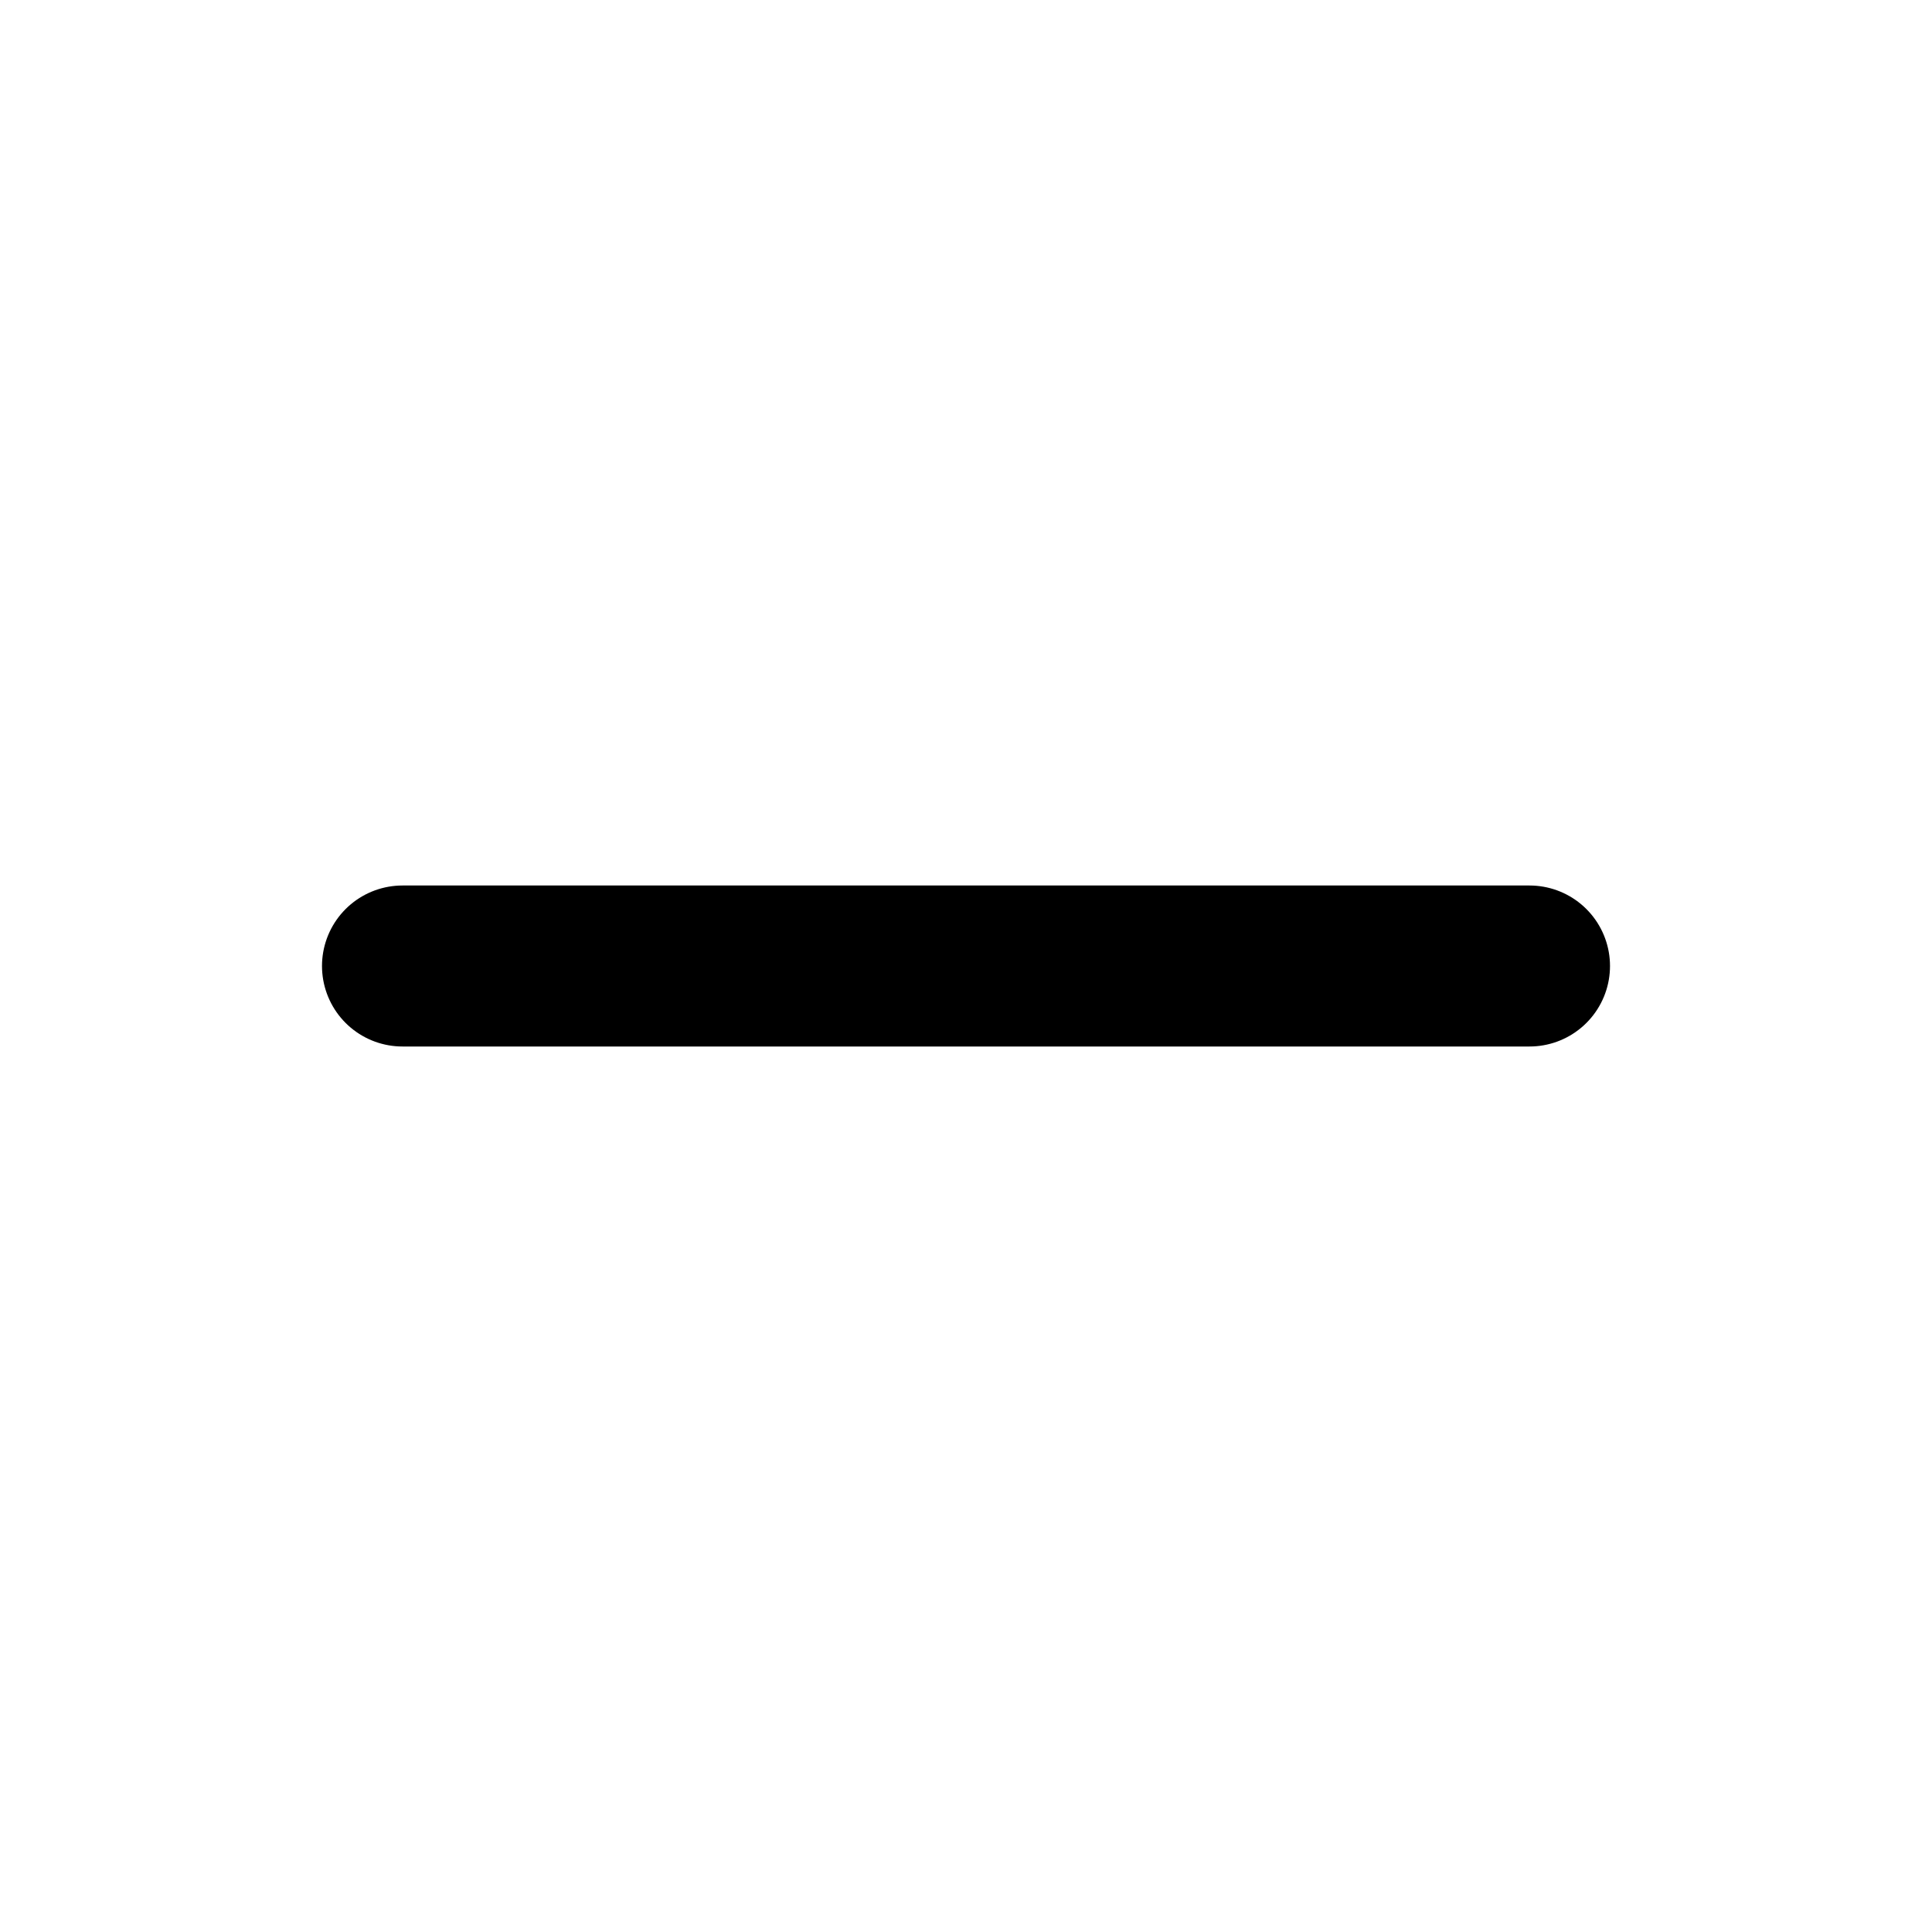
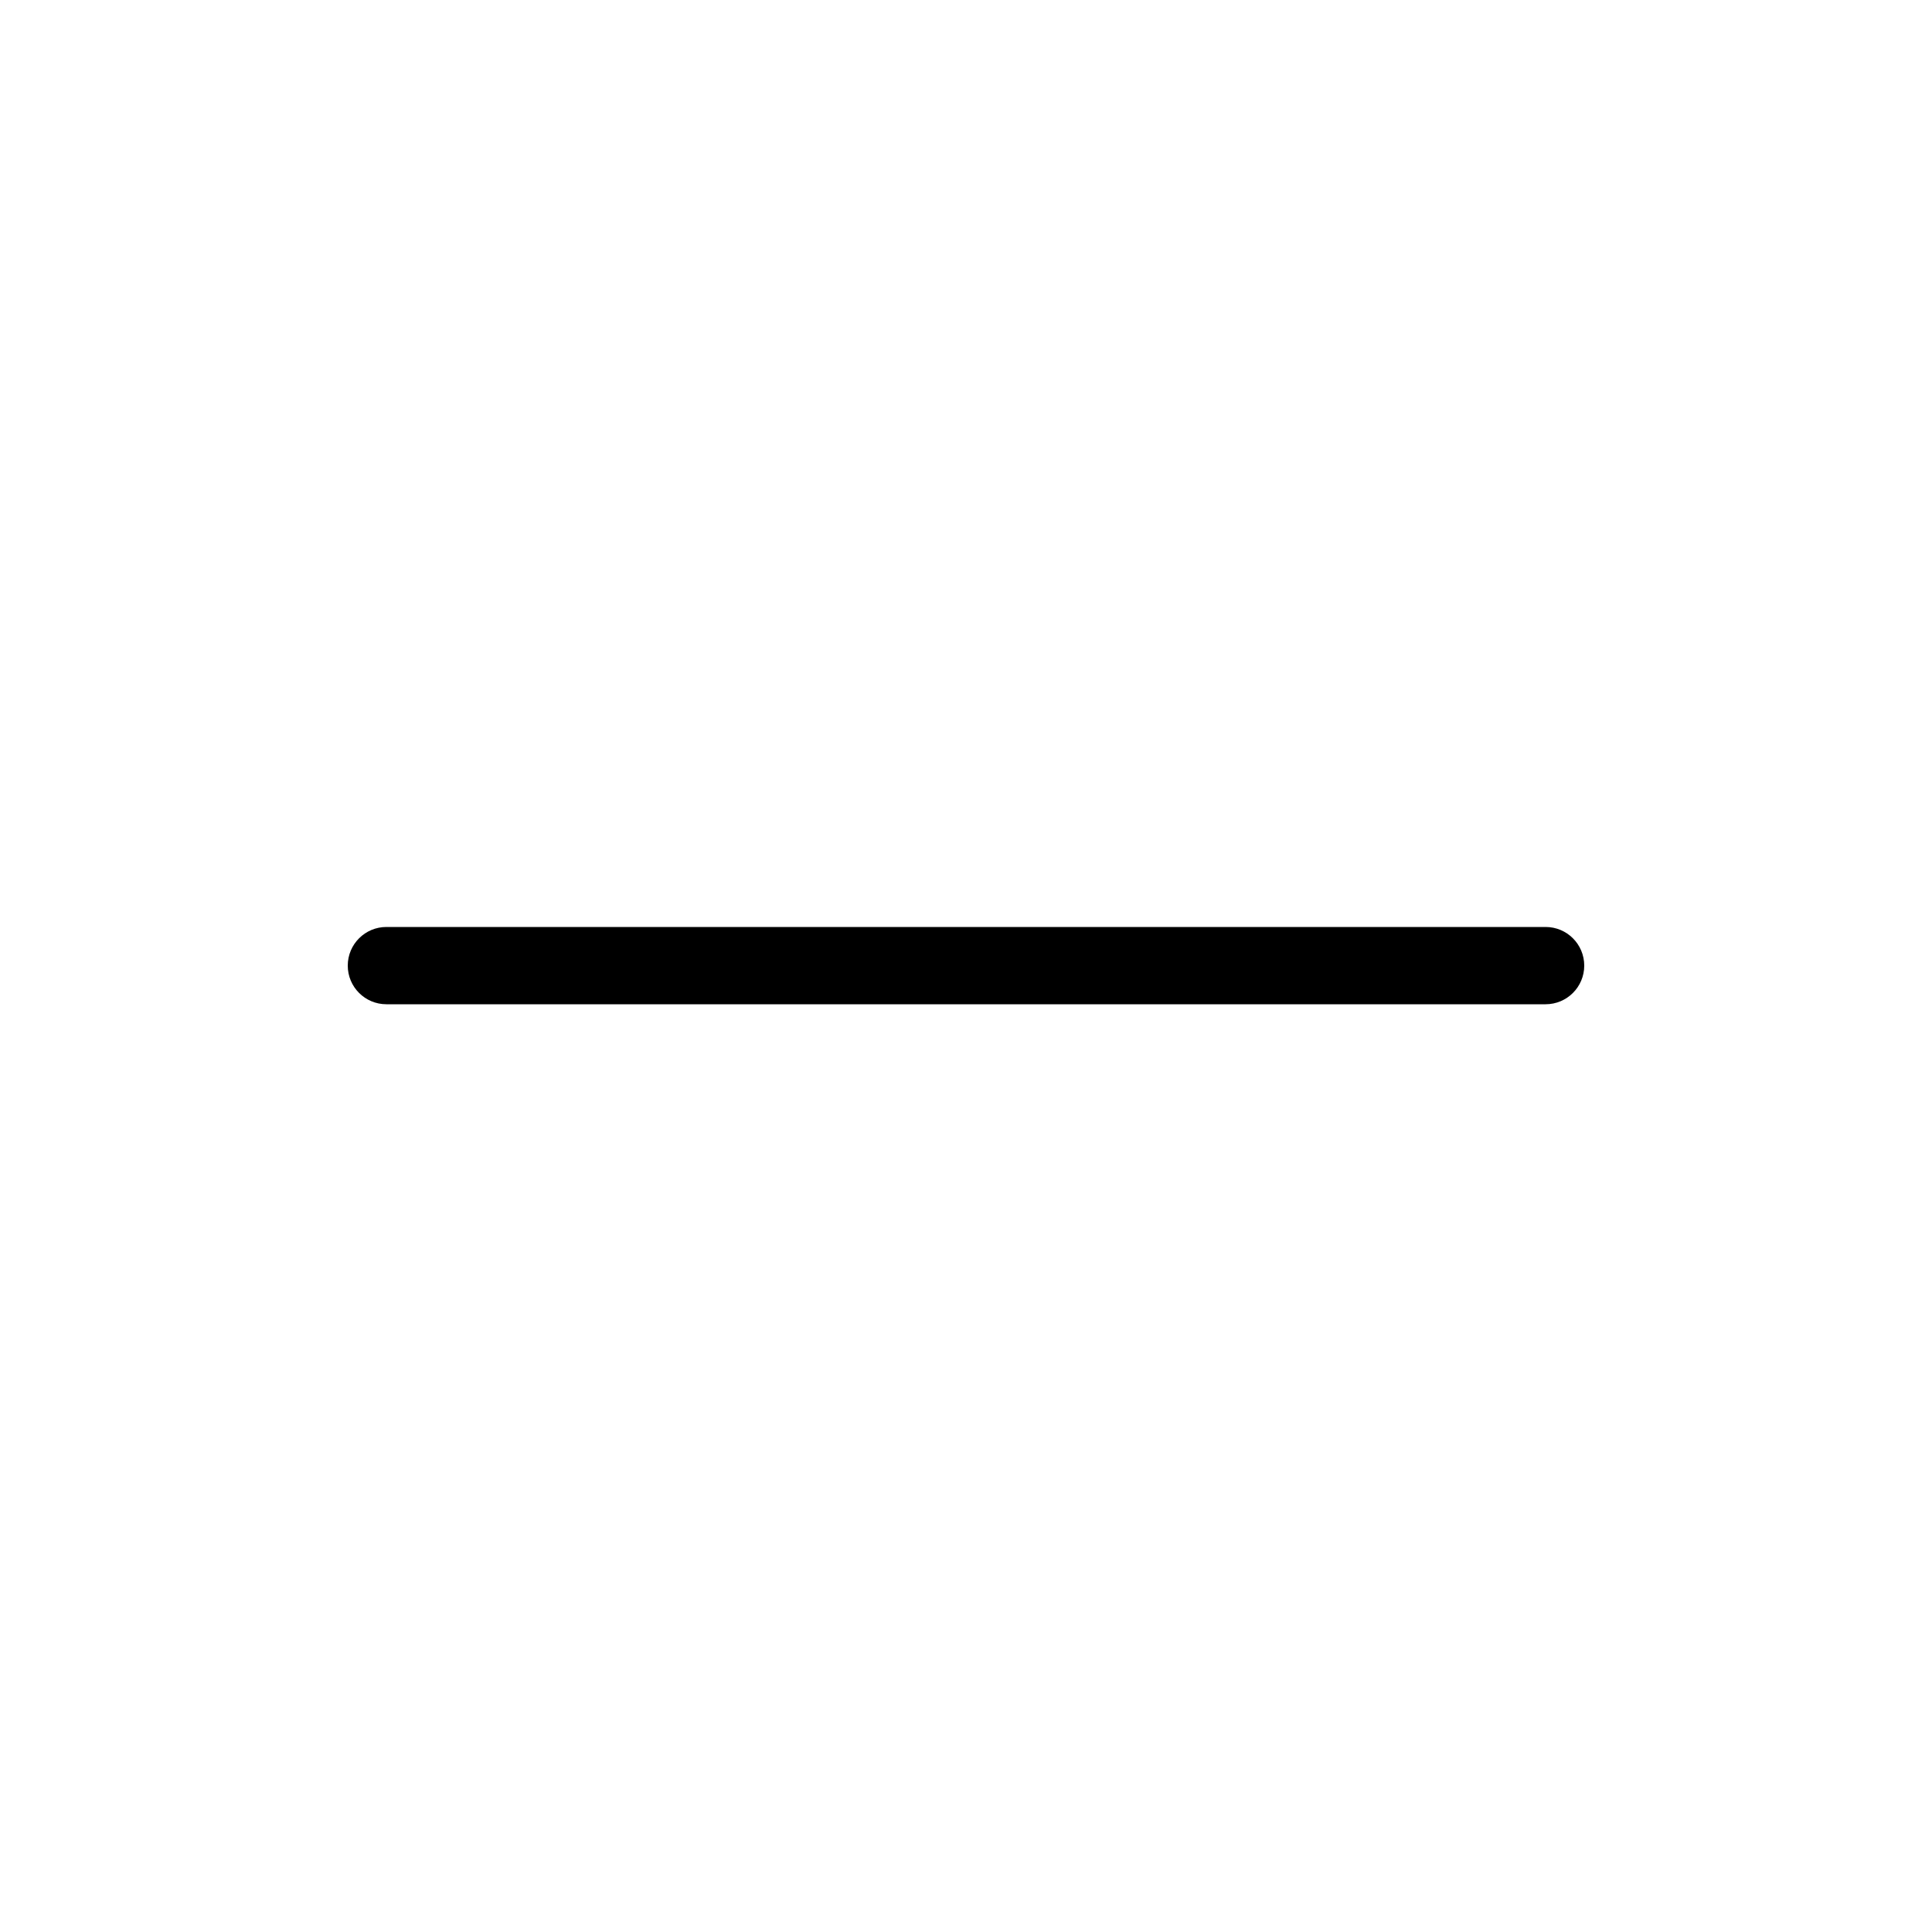
- <svg xmlns="http://www.w3.org/2000/svg" width="24" height="24" viewBox="0 0 24 24" fill="none" stroke="currentColor" stroke-width="2" stroke-linecap="round" stroke-linejoin="round" class="feather feather-minus">
-   <line x1="5" y1="12" x2="19" y2="12" />
+ <svg xmlns="http://www.w3.org/2000/svg" version="1.1" id="Layer_1" x="0px" y="0px" viewBox="0 0 50 50" enable-background="new 0 0 50 50" xml:space="preserve">
+   <path d="M40,23.99H10c-0.552,0-1,0.447-1,1s0.448,1,1,1h30c0.552,0,1-0.447,1-1S40.552,23.99,40,23.99z" />
</svg>
